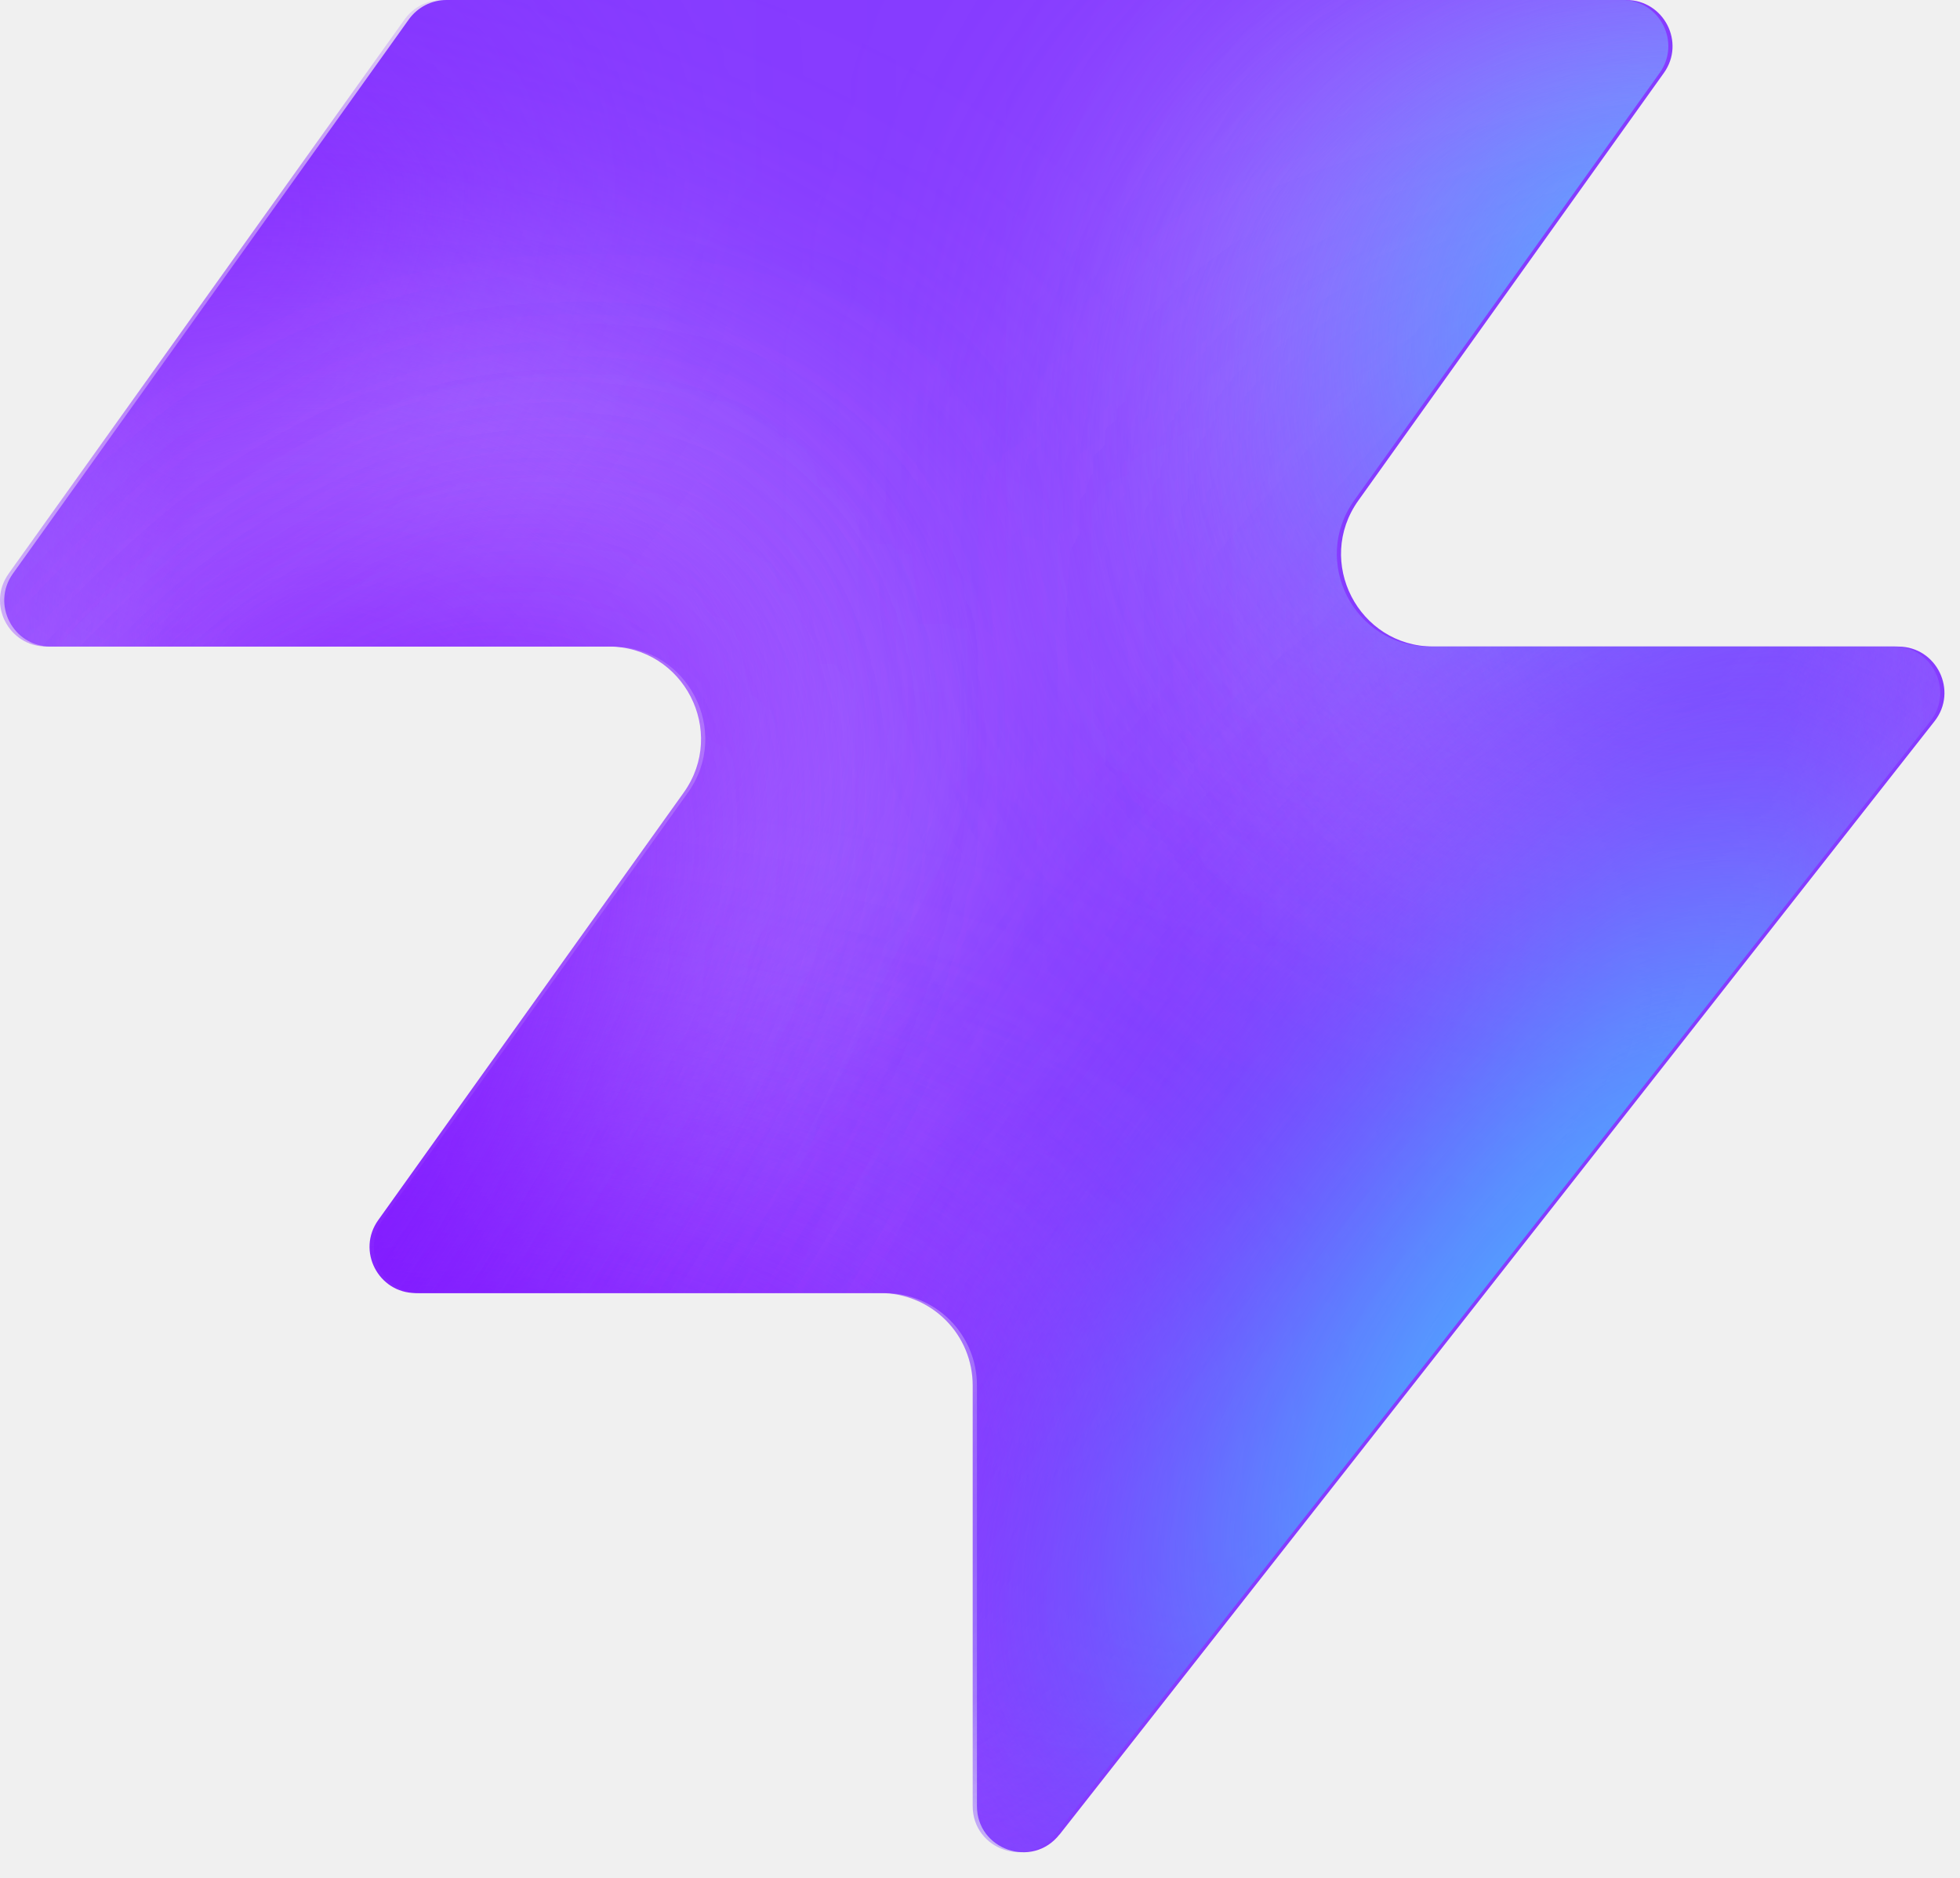
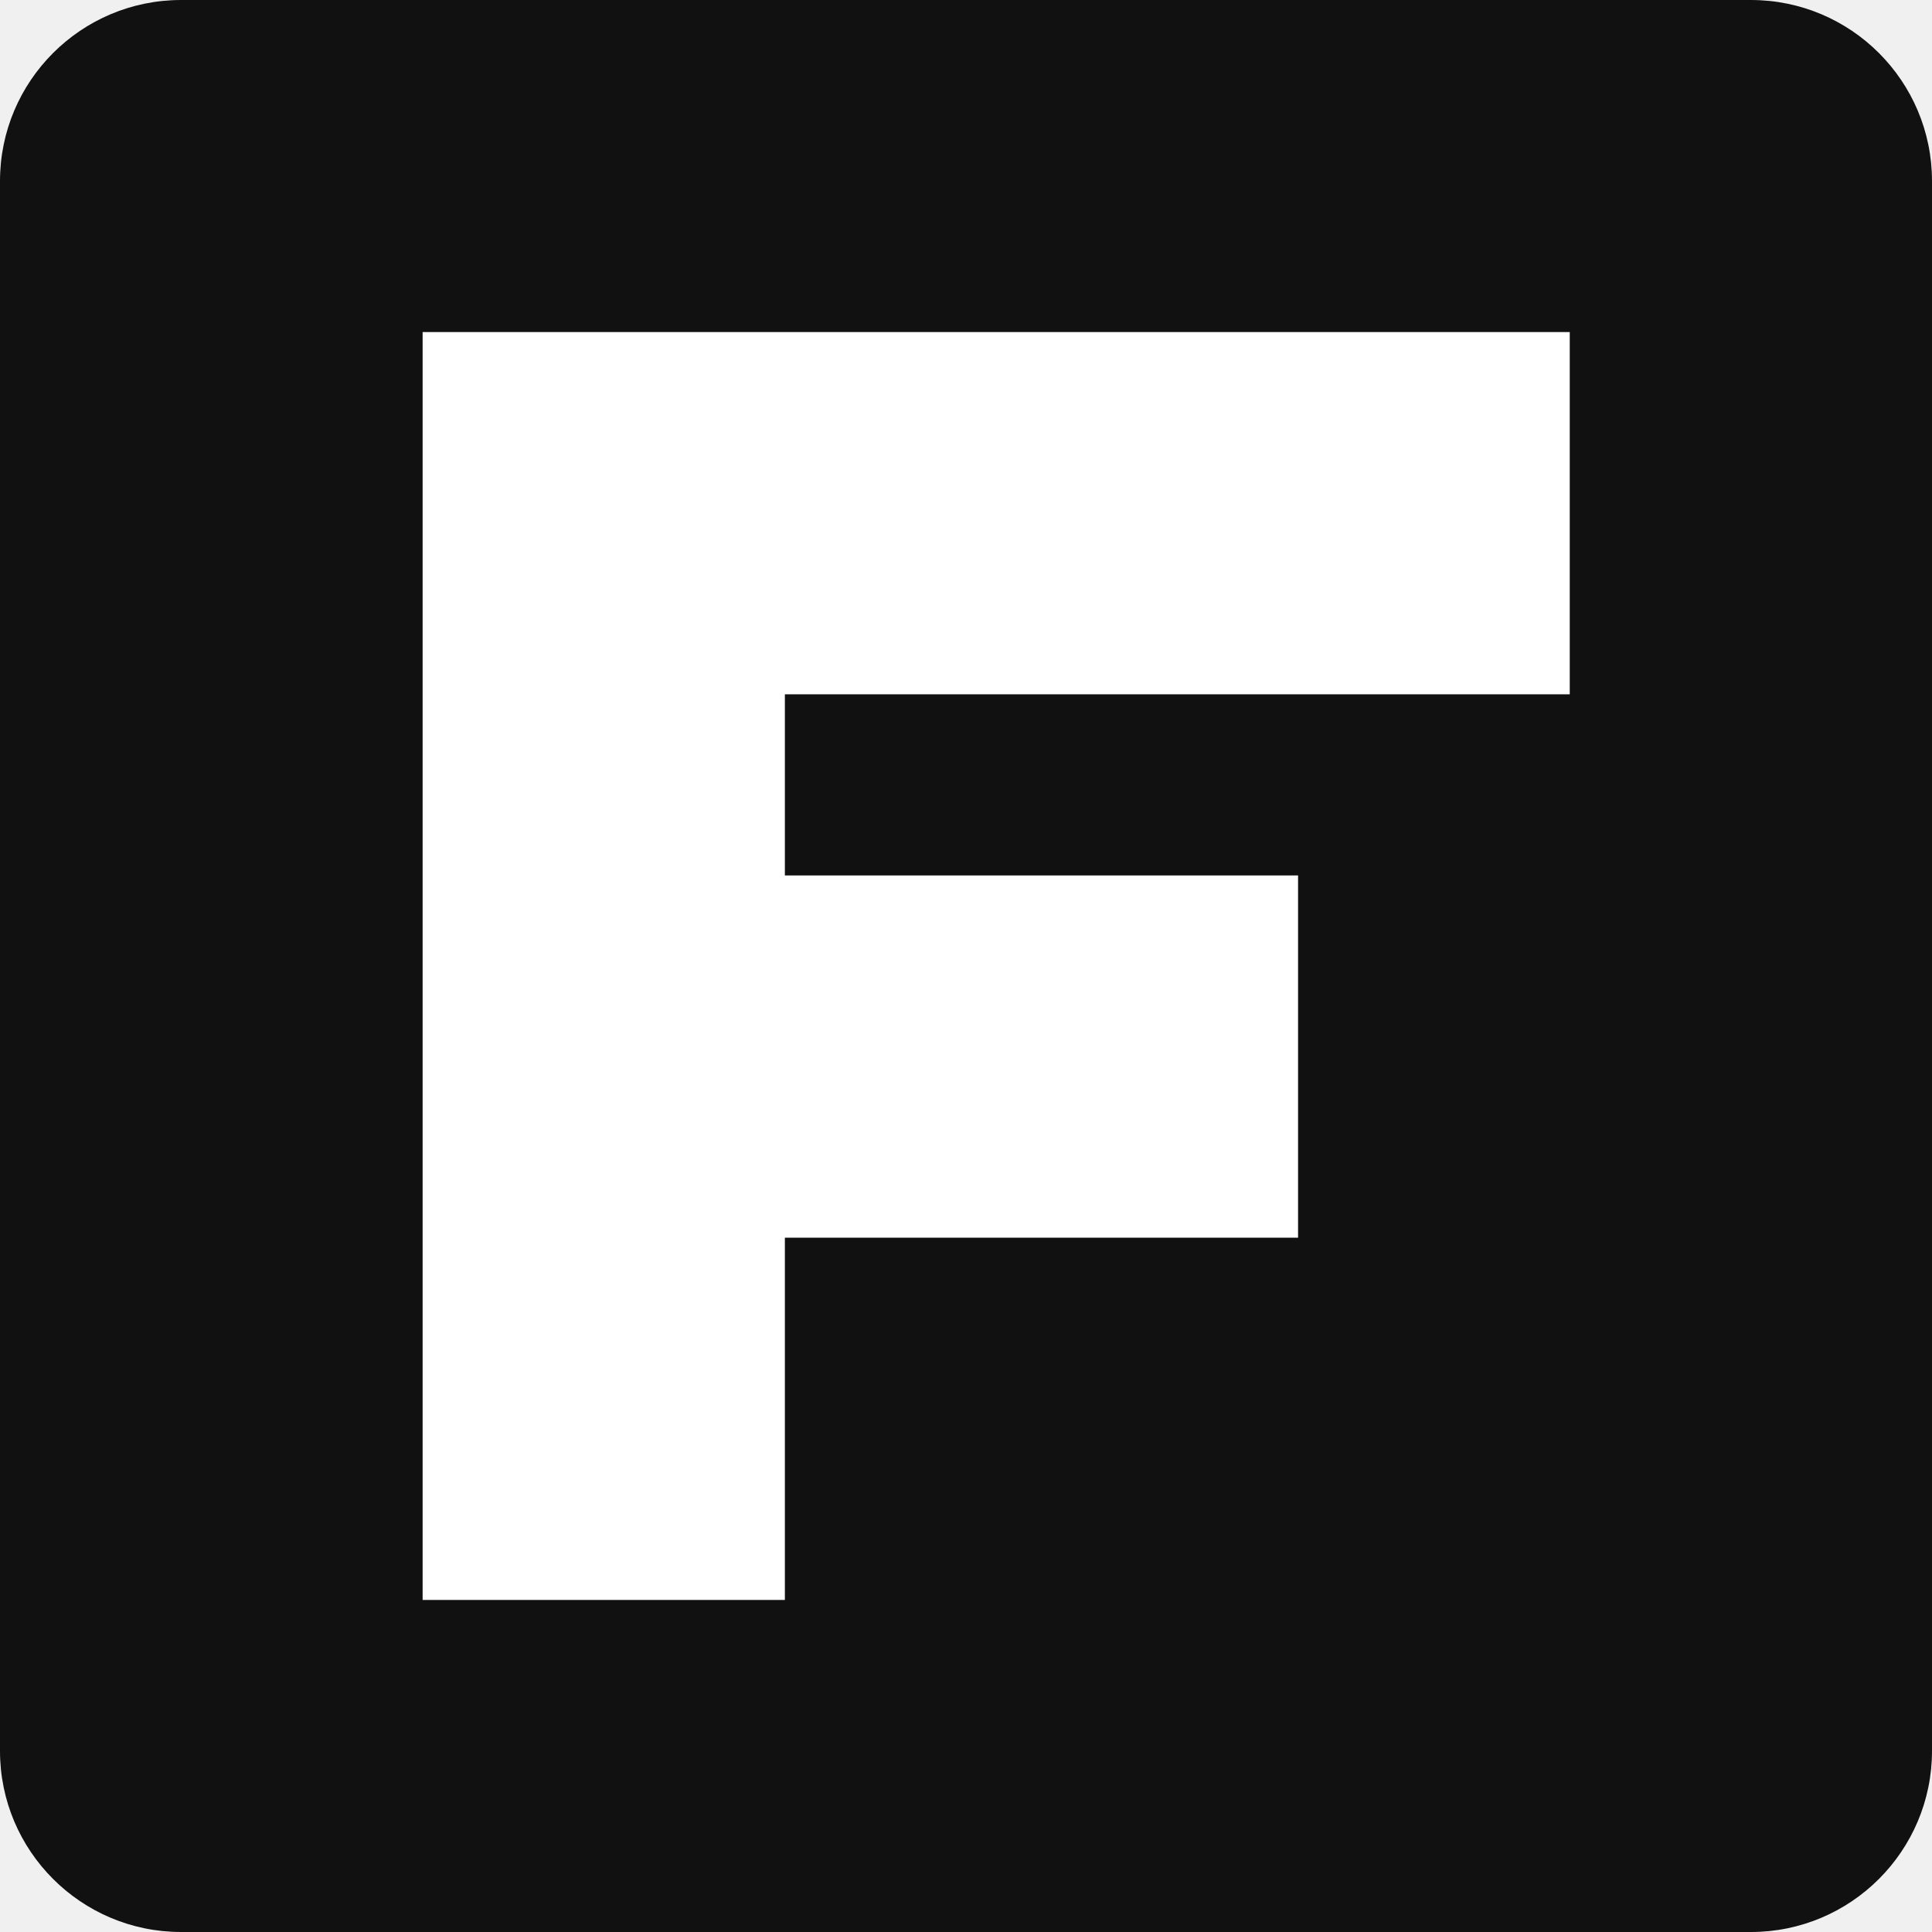
- <svg xmlns="http://www.w3.org/2000/svg" width="48" height="46" fill="none" viewBox="0 0 48 46">
-   <path fill="#863bff" d="M25.946 44.938c-.664.845-2.021.375-2.021-.698V33.937a2.26 2.26 0 0 0-2.262-2.262H10.287c-.92 0-1.456-1.04-.92-1.788l7.48-10.471c1.07-1.497 0-3.578-1.842-3.578H1.237c-.92 0-1.456-1.04-.92-1.788L10.013.474c.214-.297.556-.474.92-.474h28.894c.92 0 1.456 1.04.92 1.788l-7.48 10.471c-1.07 1.498 0 3.579 1.842 3.579h11.377c.943 0 1.473 1.088.89 1.83L25.947 44.94z" style="fill:#863bff;fill:color(display-p3 .525 .23 1);fill-opacity:1" />
-   <mask id="a" width="48" height="46" x="0" y="0" maskUnits="userSpaceOnUse" style="mask-type:alpha">
-     <path fill="#000" d="M25.842 44.938c-.664.844-2.021.375-2.021-.698V33.937a2.26 2.26 0 0 0-2.262-2.262H10.183c-.92 0-1.456-1.04-.92-1.788l7.48-10.471c1.07-1.498 0-3.579-1.842-3.579H1.133c-.92 0-1.456-1.04-.92-1.787L9.91.473c.214-.297.556-.474.92-.474h28.894c.92 0 1.456 1.04.92 1.788l-7.48 10.471c-1.07 1.498 0 3.578 1.842 3.578h11.377c.943 0 1.473 1.088.89 1.832L25.843 44.94z" style="fill:#000;fill-opacity:1" />
-   </mask>
-   <g mask="url(#a)">
-     <g filter="url(#b)">
-       <ellipse cx="5.508" cy="14.704" fill="#ede6ff" rx="5.508" ry="14.704" style="fill:#ede6ff;fill:color(display-p3 .927 .903 1);fill-opacity:1" transform="matrix(.00324 1 1 -.00324 -4.47 31.516)" />
-     </g>
-     <g filter="url(#c)">
-       <ellipse cx="10.399" cy="29.851" fill="#ede6ff" rx="10.399" ry="29.851" style="fill:#ede6ff;fill:color(display-p3 .927 .903 1);fill-opacity:1" transform="matrix(.00324 1 1 -.00324 -39.328 7.883)" />
-     </g>
-     <g filter="url(#d)">
-       <ellipse cx="5.508" cy="30.487" fill="#7e14ff" rx="5.508" ry="30.487" style="fill:#7e14ff;fill:color(display-p3 .492 .077 1);fill-opacity:1" transform="rotate(89.814 -25.913 -14.639)scale(1 -1)" />
-     </g>
-     <g filter="url(#e)">
-       <ellipse cx="5.508" cy="30.599" fill="#7e14ff" rx="5.508" ry="30.599" style="fill:#7e14ff;fill:color(display-p3 .492 .077 1);fill-opacity:1" transform="rotate(89.814 -32.644 -3.334)scale(1 -1)" />
-     </g>
-     <g filter="url(#f)">
-       <ellipse cx="5.508" cy="30.599" fill="#7e14ff" rx="5.508" ry="30.599" style="fill:#7e14ff;fill:color(display-p3 .492 .077 1);fill-opacity:1" transform="matrix(.00324 1 1 -.00324 -34.34 30.47)" />
-     </g>
-     <g filter="url(#g)">
-       <ellipse cx="14.072" cy="22.078" fill="#ede6ff" rx="14.072" ry="22.078" style="fill:#ede6ff;fill:color(display-p3 .927 .903 1);fill-opacity:1" transform="rotate(93.35 24.506 48.493)scale(-1 1)" />
-     </g>
-     <g filter="url(#h)">
-       <ellipse cx="3.47" cy="21.501" fill="#7e14ff" rx="3.47" ry="21.501" style="fill:#7e14ff;fill:color(display-p3 .492 .077 1);fill-opacity:1" transform="rotate(89.009 28.708 47.59)scale(-1 1)" />
-     </g>
-     <g filter="url(#i)">
-       <ellipse cx="3.47" cy="21.501" fill="#7e14ff" rx="3.47" ry="21.501" style="fill:#7e14ff;fill:color(display-p3 .492 .077 1);fill-opacity:1" transform="rotate(89.009 28.708 47.59)scale(-1 1)" />
-     </g>
-     <g filter="url(#j)">
-       <ellipse cx=".387" cy="8.972" fill="#7e14ff" rx="4.407" ry="29.108" style="fill:#7e14ff;fill:color(display-p3 .492 .077 1);fill-opacity:1" transform="rotate(39.51 .387 8.972)" />
-     </g>
-     <g filter="url(#k)">
-       <ellipse cx="47.523" cy="-6.092" fill="#7e14ff" rx="4.407" ry="29.108" style="fill:#7e14ff;fill:color(display-p3 .492 .077 1);fill-opacity:1" transform="rotate(37.892 47.523 -6.092)" />
-     </g>
-     <g filter="url(#l)">
-       <ellipse cx="41.412" cy="6.333" fill="#47bfff" rx="5.971" ry="9.665" style="fill:#47bfff;fill:color(display-p3 .28 .748 1);fill-opacity:1" transform="rotate(37.892 41.412 6.333)" />
-     </g>
-     <g filter="url(#m)">
-       <ellipse cx="-1.879" cy="38.332" fill="#7e14ff" rx="4.407" ry="29.108" style="fill:#7e14ff;fill:color(display-p3 .492 .077 1);fill-opacity:1" transform="rotate(37.892 -1.88 38.332)" />
-     </g>
-     <g filter="url(#n)">
-       <ellipse cx="-1.879" cy="38.332" fill="#7e14ff" rx="4.407" ry="29.108" style="fill:#7e14ff;fill:color(display-p3 .492 .077 1);fill-opacity:1" transform="rotate(37.892 -1.88 38.332)" />
-     </g>
-     <g filter="url(#o)">
-       <ellipse cx="35.651" cy="29.907" fill="#7e14ff" rx="4.407" ry="29.108" style="fill:#7e14ff;fill:color(display-p3 .492 .077 1);fill-opacity:1" transform="rotate(37.892 35.651 29.907)" />
-     </g>
-     <g filter="url(#p)">
-       <ellipse cx="38.418" cy="32.4" fill="#47bfff" rx="5.971" ry="15.297" style="fill:#47bfff;fill:color(display-p3 .28 .748 1);fill-opacity:1" transform="rotate(37.892 38.418 32.4)" />
-     </g>
-   </g>
-   <defs>
-     <filter id="b" width="60.045" height="41.654" x="-19.77" y="16.149" color-interpolation-filters="sRGB" filterUnits="userSpaceOnUse">
-       <feFlood flood-opacity="0" result="BackgroundImageFix" />
-       <feBlend in="SourceGraphic" in2="BackgroundImageFix" result="shape" />
-       <feGaussianBlur result="effect1_foregroundBlur_2002_17158" stdDeviation="7.659" />
-     </filter>
-     <filter id="c" width="90.34" height="51.437" x="-54.613" y="-7.533" color-interpolation-filters="sRGB" filterUnits="userSpaceOnUse">
-       <feFlood flood-opacity="0" result="BackgroundImageFix" />
-       <feBlend in="SourceGraphic" in2="BackgroundImageFix" result="shape" />
-       <feGaussianBlur result="effect1_foregroundBlur_2002_17158" stdDeviation="7.659" />
-     </filter>
-     <filter id="d" width="79.355" height="29.4" x="-49.64" y="2.03" color-interpolation-filters="sRGB" filterUnits="userSpaceOnUse">
-       <feFlood flood-opacity="0" result="BackgroundImageFix" />
-       <feBlend in="SourceGraphic" in2="BackgroundImageFix" result="shape" />
-       <feGaussianBlur result="effect1_foregroundBlur_2002_17158" stdDeviation="4.596" />
-     </filter>
-     <filter id="e" width="79.579" height="29.4" x="-45.045" y="20.029" color-interpolation-filters="sRGB" filterUnits="userSpaceOnUse">
-       <feFlood flood-opacity="0" result="BackgroundImageFix" />
-       <feBlend in="SourceGraphic" in2="BackgroundImageFix" result="shape" />
-       <feGaussianBlur result="effect1_foregroundBlur_2002_17158" stdDeviation="4.596" />
-     </filter>
-     <filter id="f" width="79.579" height="29.4" x="-43.513" y="21.178" color-interpolation-filters="sRGB" filterUnits="userSpaceOnUse">
-       <feFlood flood-opacity="0" result="BackgroundImageFix" />
-       <feBlend in="SourceGraphic" in2="BackgroundImageFix" result="shape" />
-       <feGaussianBlur result="effect1_foregroundBlur_2002_17158" stdDeviation="4.596" />
-     </filter>
-     <filter id="g" width="74.749" height="58.852" x="15.756" y="-17.901" color-interpolation-filters="sRGB" filterUnits="userSpaceOnUse">
-       <feFlood flood-opacity="0" result="BackgroundImageFix" />
-       <feBlend in="SourceGraphic" in2="BackgroundImageFix" result="shape" />
-       <feGaussianBlur result="effect1_foregroundBlur_2002_17158" stdDeviation="7.659" />
-     </filter>
-     <filter id="h" width="61.377" height="25.362" x="23.548" y="2.284" color-interpolation-filters="sRGB" filterUnits="userSpaceOnUse">
-       <feFlood flood-opacity="0" result="BackgroundImageFix" />
-       <feBlend in="SourceGraphic" in2="BackgroundImageFix" result="shape" />
-       <feGaussianBlur result="effect1_foregroundBlur_2002_17158" stdDeviation="4.596" />
-     </filter>
-     <filter id="i" width="61.377" height="25.362" x="23.548" y="2.284" color-interpolation-filters="sRGB" filterUnits="userSpaceOnUse">
-       <feFlood flood-opacity="0" result="BackgroundImageFix" />
-       <feBlend in="SourceGraphic" in2="BackgroundImageFix" result="shape" />
-       <feGaussianBlur result="effect1_foregroundBlur_2002_17158" stdDeviation="4.596" />
-     </filter>
-     <filter id="j" width="56.045" height="63.649" x="-27.636" y="-22.853" color-interpolation-filters="sRGB" filterUnits="userSpaceOnUse">
-       <feFlood flood-opacity="0" result="BackgroundImageFix" />
-       <feBlend in="SourceGraphic" in2="BackgroundImageFix" result="shape" />
-       <feGaussianBlur result="effect1_foregroundBlur_2002_17158" stdDeviation="4.596" />
-     </filter>
-     <filter id="k" width="54.814" height="64.646" x="20.116" y="-38.415" color-interpolation-filters="sRGB" filterUnits="userSpaceOnUse">
-       <feFlood flood-opacity="0" result="BackgroundImageFix" />
-       <feBlend in="SourceGraphic" in2="BackgroundImageFix" result="shape" />
-       <feGaussianBlur result="effect1_foregroundBlur_2002_17158" stdDeviation="4.596" />
-     </filter>
-     <filter id="l" width="33.541" height="35.313" x="24.641" y="-11.323" color-interpolation-filters="sRGB" filterUnits="userSpaceOnUse">
-       <feFlood flood-opacity="0" result="BackgroundImageFix" />
-       <feBlend in="SourceGraphic" in2="BackgroundImageFix" result="shape" />
-       <feGaussianBlur result="effect1_foregroundBlur_2002_17158" stdDeviation="4.596" />
-     </filter>
-     <filter id="m" width="54.814" height="64.646" x="-29.286" y="6.009" color-interpolation-filters="sRGB" filterUnits="userSpaceOnUse">
-       <feFlood flood-opacity="0" result="BackgroundImageFix" />
-       <feBlend in="SourceGraphic" in2="BackgroundImageFix" result="shape" />
-       <feGaussianBlur result="effect1_foregroundBlur_2002_17158" stdDeviation="4.596" />
-     </filter>
-     <filter id="n" width="54.814" height="64.646" x="-29.286" y="6.009" color-interpolation-filters="sRGB" filterUnits="userSpaceOnUse">
-       <feFlood flood-opacity="0" result="BackgroundImageFix" />
-       <feBlend in="SourceGraphic" in2="BackgroundImageFix" result="shape" />
-       <feGaussianBlur result="effect1_foregroundBlur_2002_17158" stdDeviation="4.596" />
-     </filter>
-     <filter id="o" width="54.814" height="64.646" x="8.244" y="-2.416" color-interpolation-filters="sRGB" filterUnits="userSpaceOnUse">
-       <feFlood flood-opacity="0" result="BackgroundImageFix" />
-       <feBlend in="SourceGraphic" in2="BackgroundImageFix" result="shape" />
-       <feGaussianBlur result="effect1_foregroundBlur_2002_17158" stdDeviation="4.596" />
-     </filter>
-     <filter id="p" width="39.409" height="43.623" x="18.713" y="10.588" color-interpolation-filters="sRGB" filterUnits="userSpaceOnUse">
-       <feFlood flood-opacity="0" result="BackgroundImageFix" />
-       <feBlend in="SourceGraphic" in2="BackgroundImageFix" result="shape" />
-       <feGaussianBlur result="effect1_foregroundBlur_2002_17158" stdDeviation="4.596" />
-     </filter>
-   </defs>
+ <svg xmlns="http://www.w3.org/2000/svg" viewBox="0 0 64 64" width="64" height="64">
+   <rect width="64" height="64" rx="6" fill="#111111" />
+   <path d="M14 11H52V23H26V29H43V41H26V53H14Z" fill="#FFFFFF" />
</svg>
